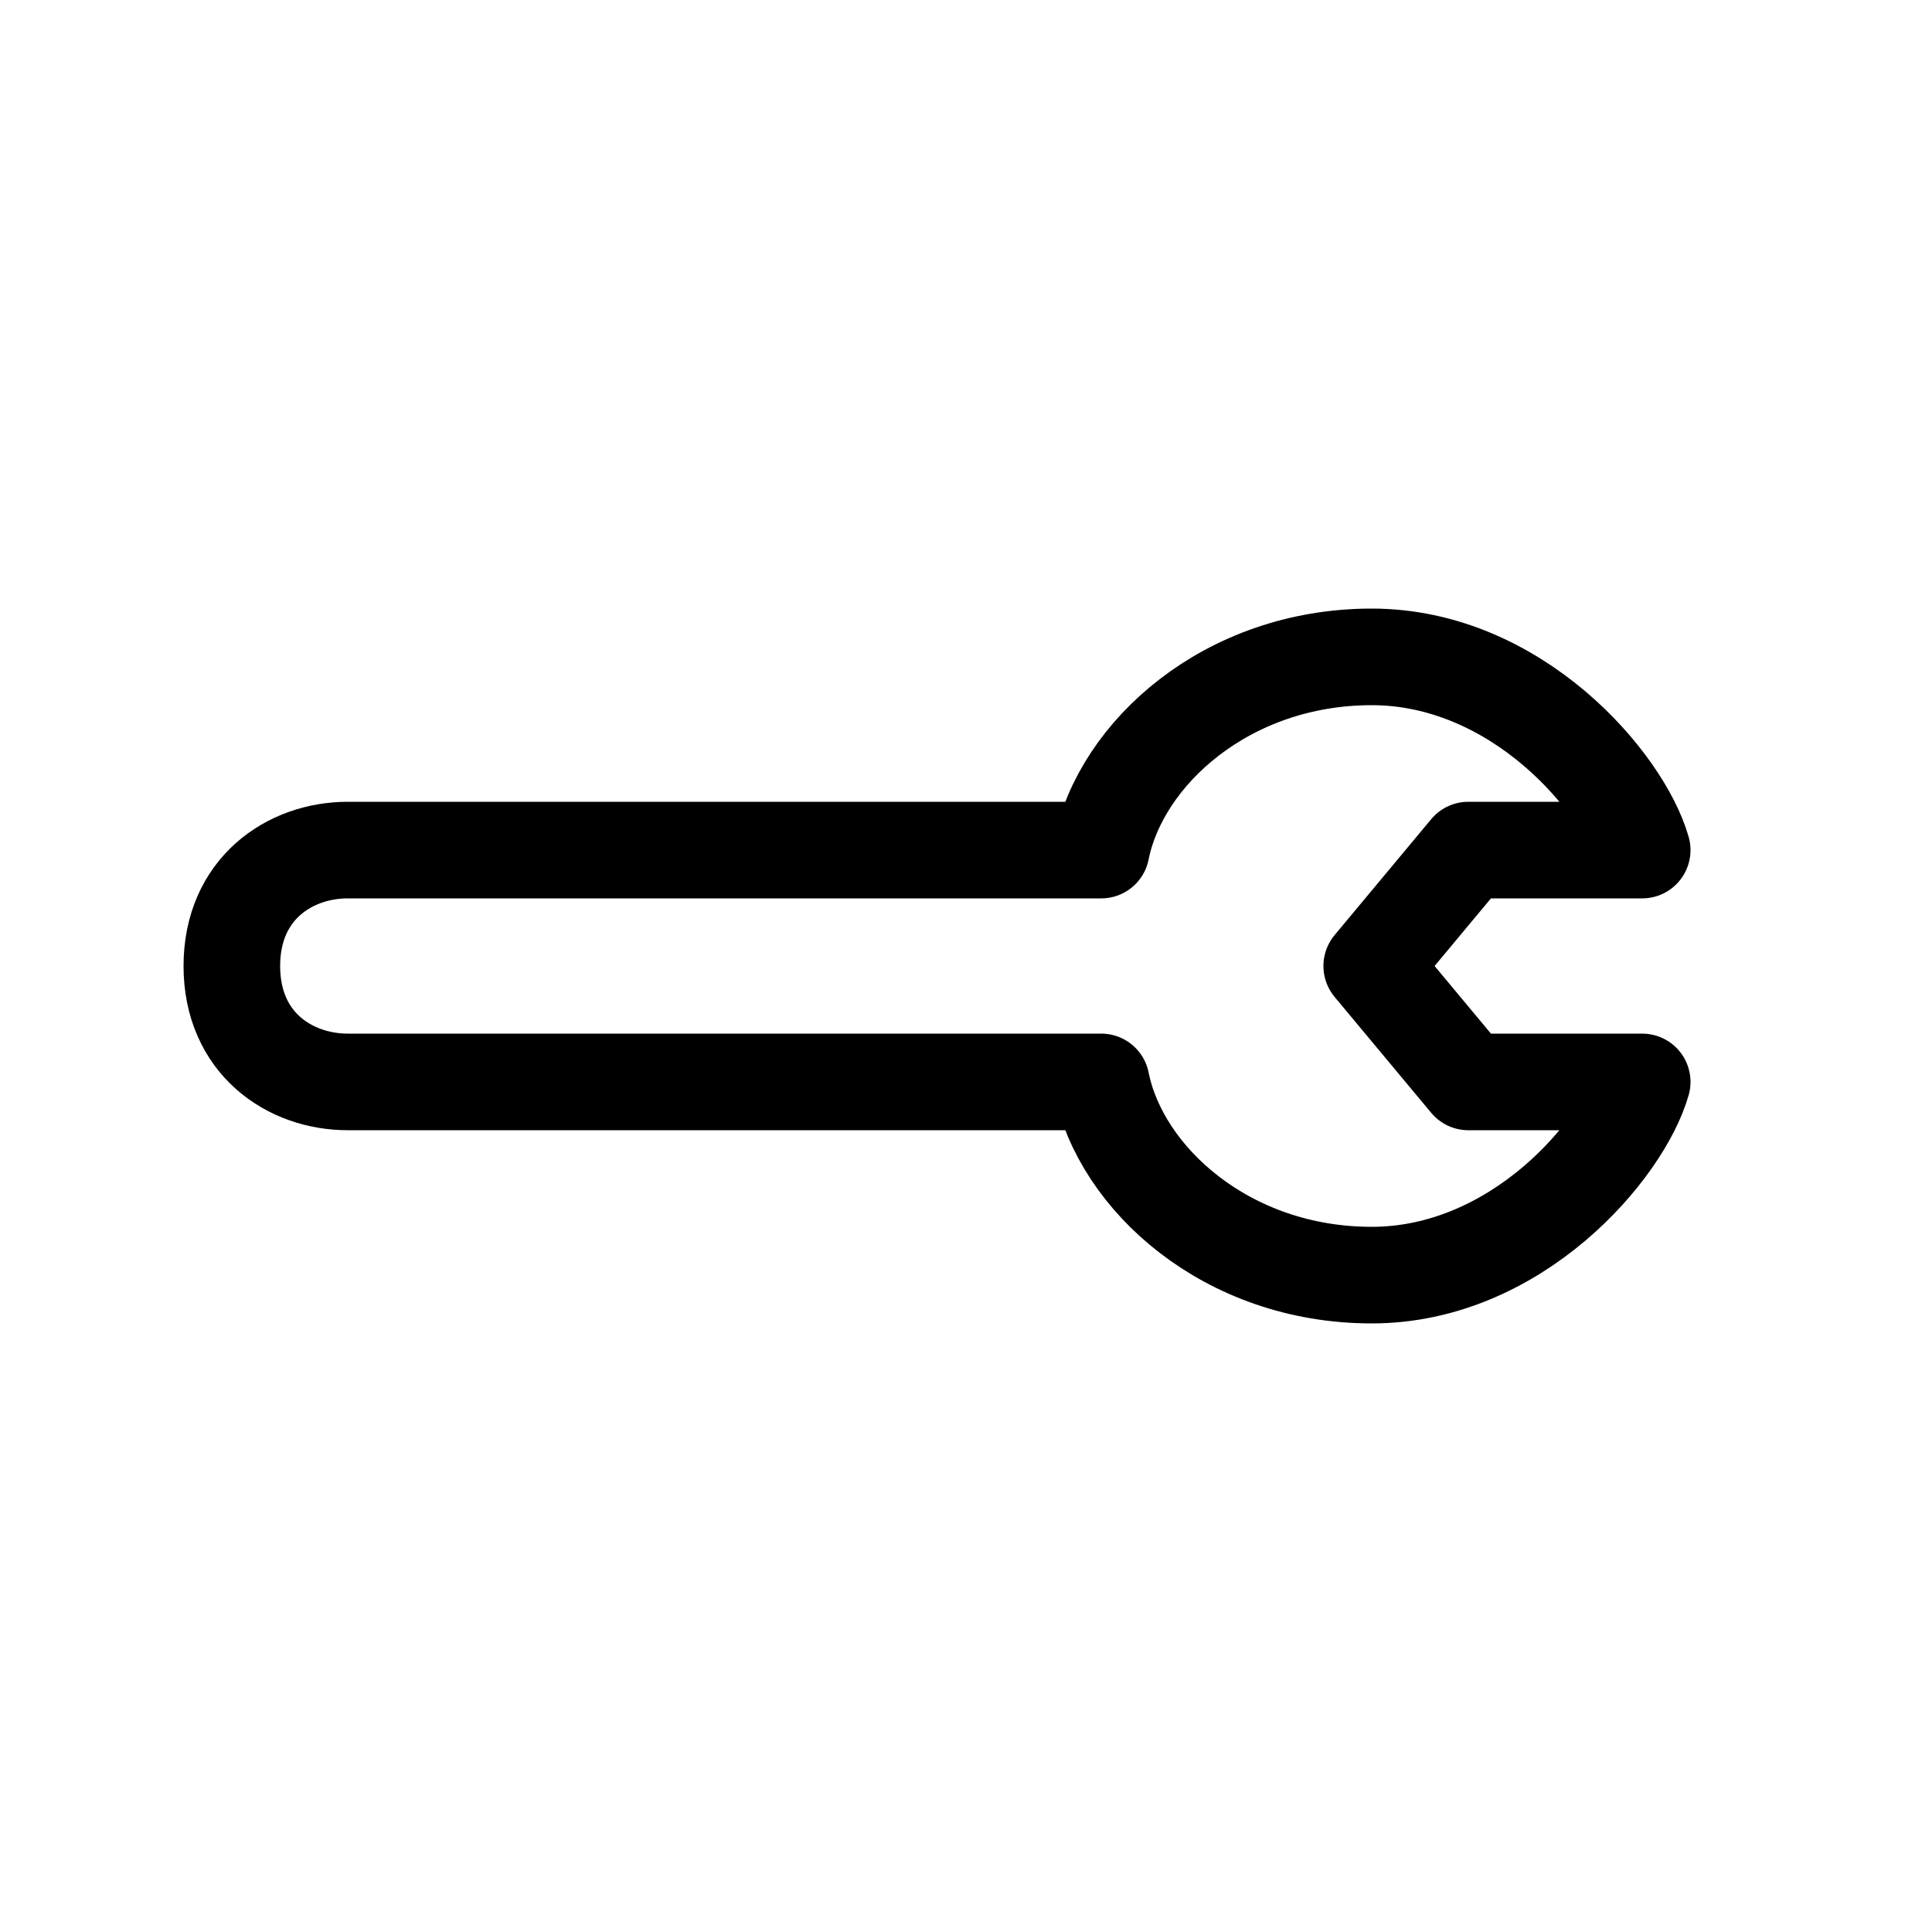
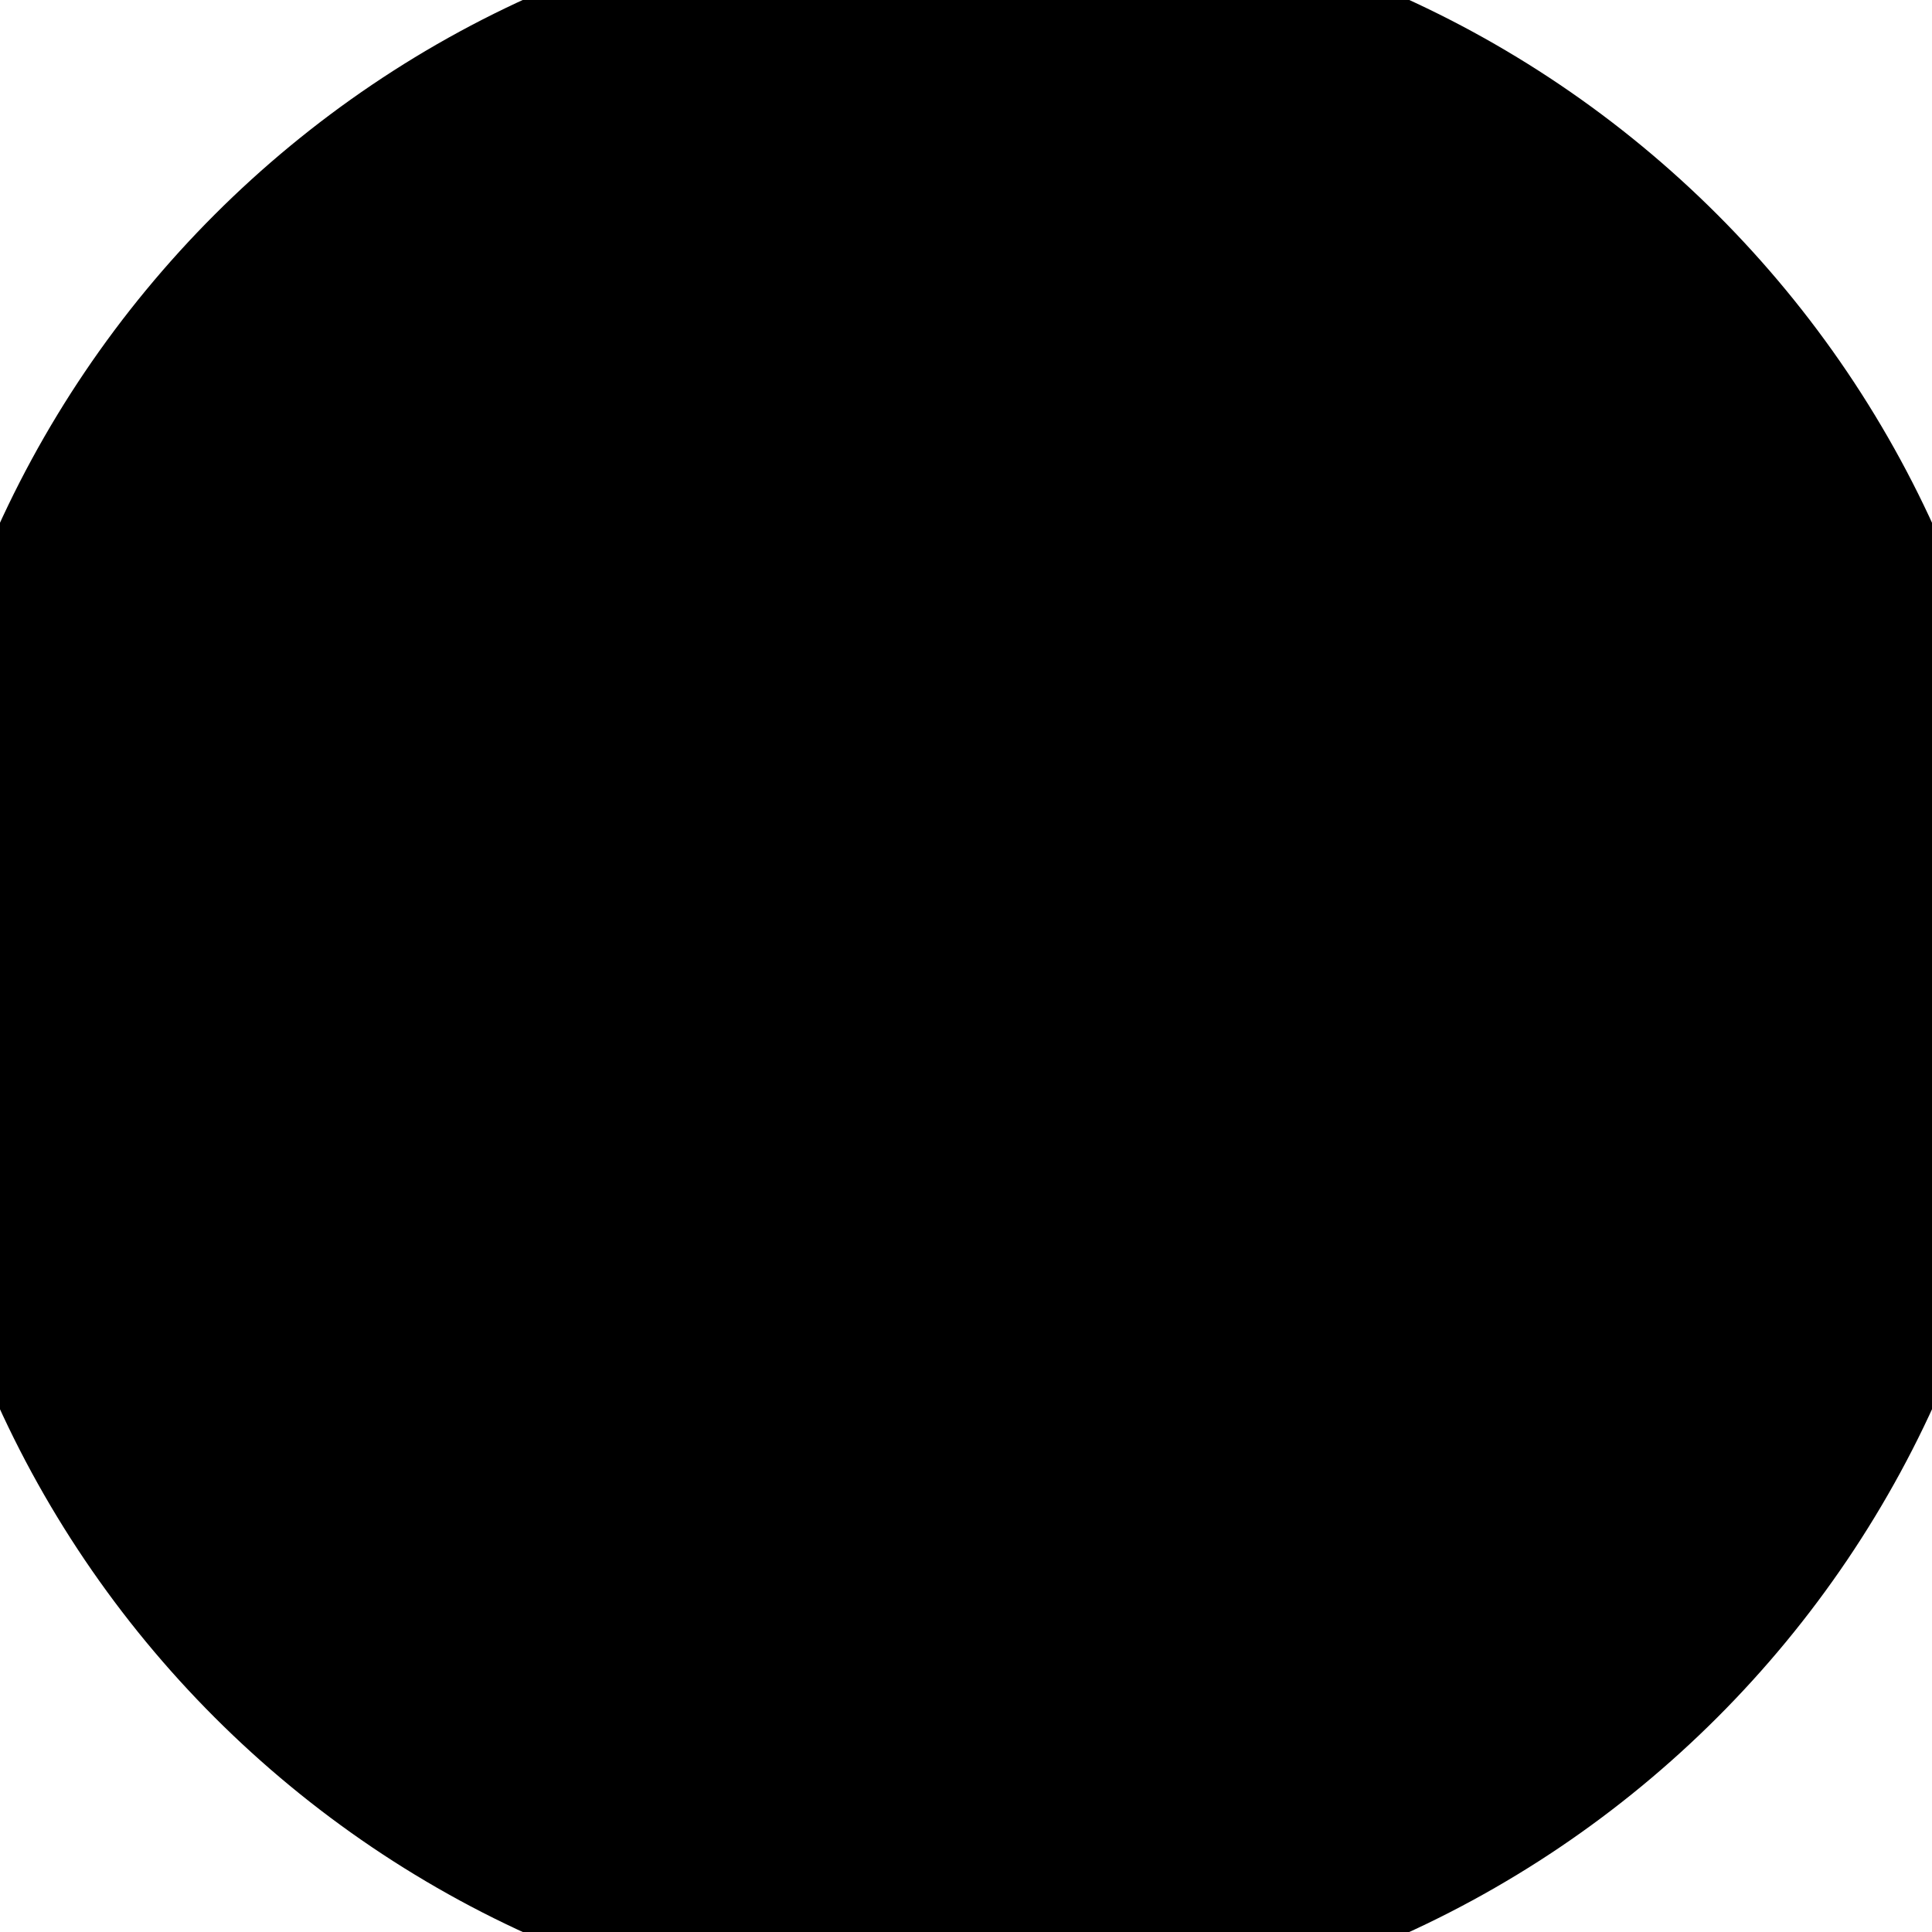
<svg xmlns="http://www.w3.org/2000/svg" viewBox="0 0 100 100">
-   <path fill="none" stroke="currentColor" stroke-linecap="round" stroke-linejoin="round" stroke-width="5" d="M12 50c0-4 3-6 6-6h39c1-5 6.5-10 14-10s13 6.5 14 10h-9l-5 6 5 6h9c-1 3.5-6.5 10-14 10s-13-5-14-10H18c-3 0-6-2-6-6z" />
+   <circle class="category" cx="50" cy="50" r="55" />
+   <path class="category" d="M12 50c0-4 3-6 6-6h39c1-5 6.5-10 14-10s13 6.5 14 10h-9l-5 6 5 6h9c-1 3.5-6.5 10-14 10s-13-5-14-10H18c-3 0-6-2-6-6z" />
</svg>
